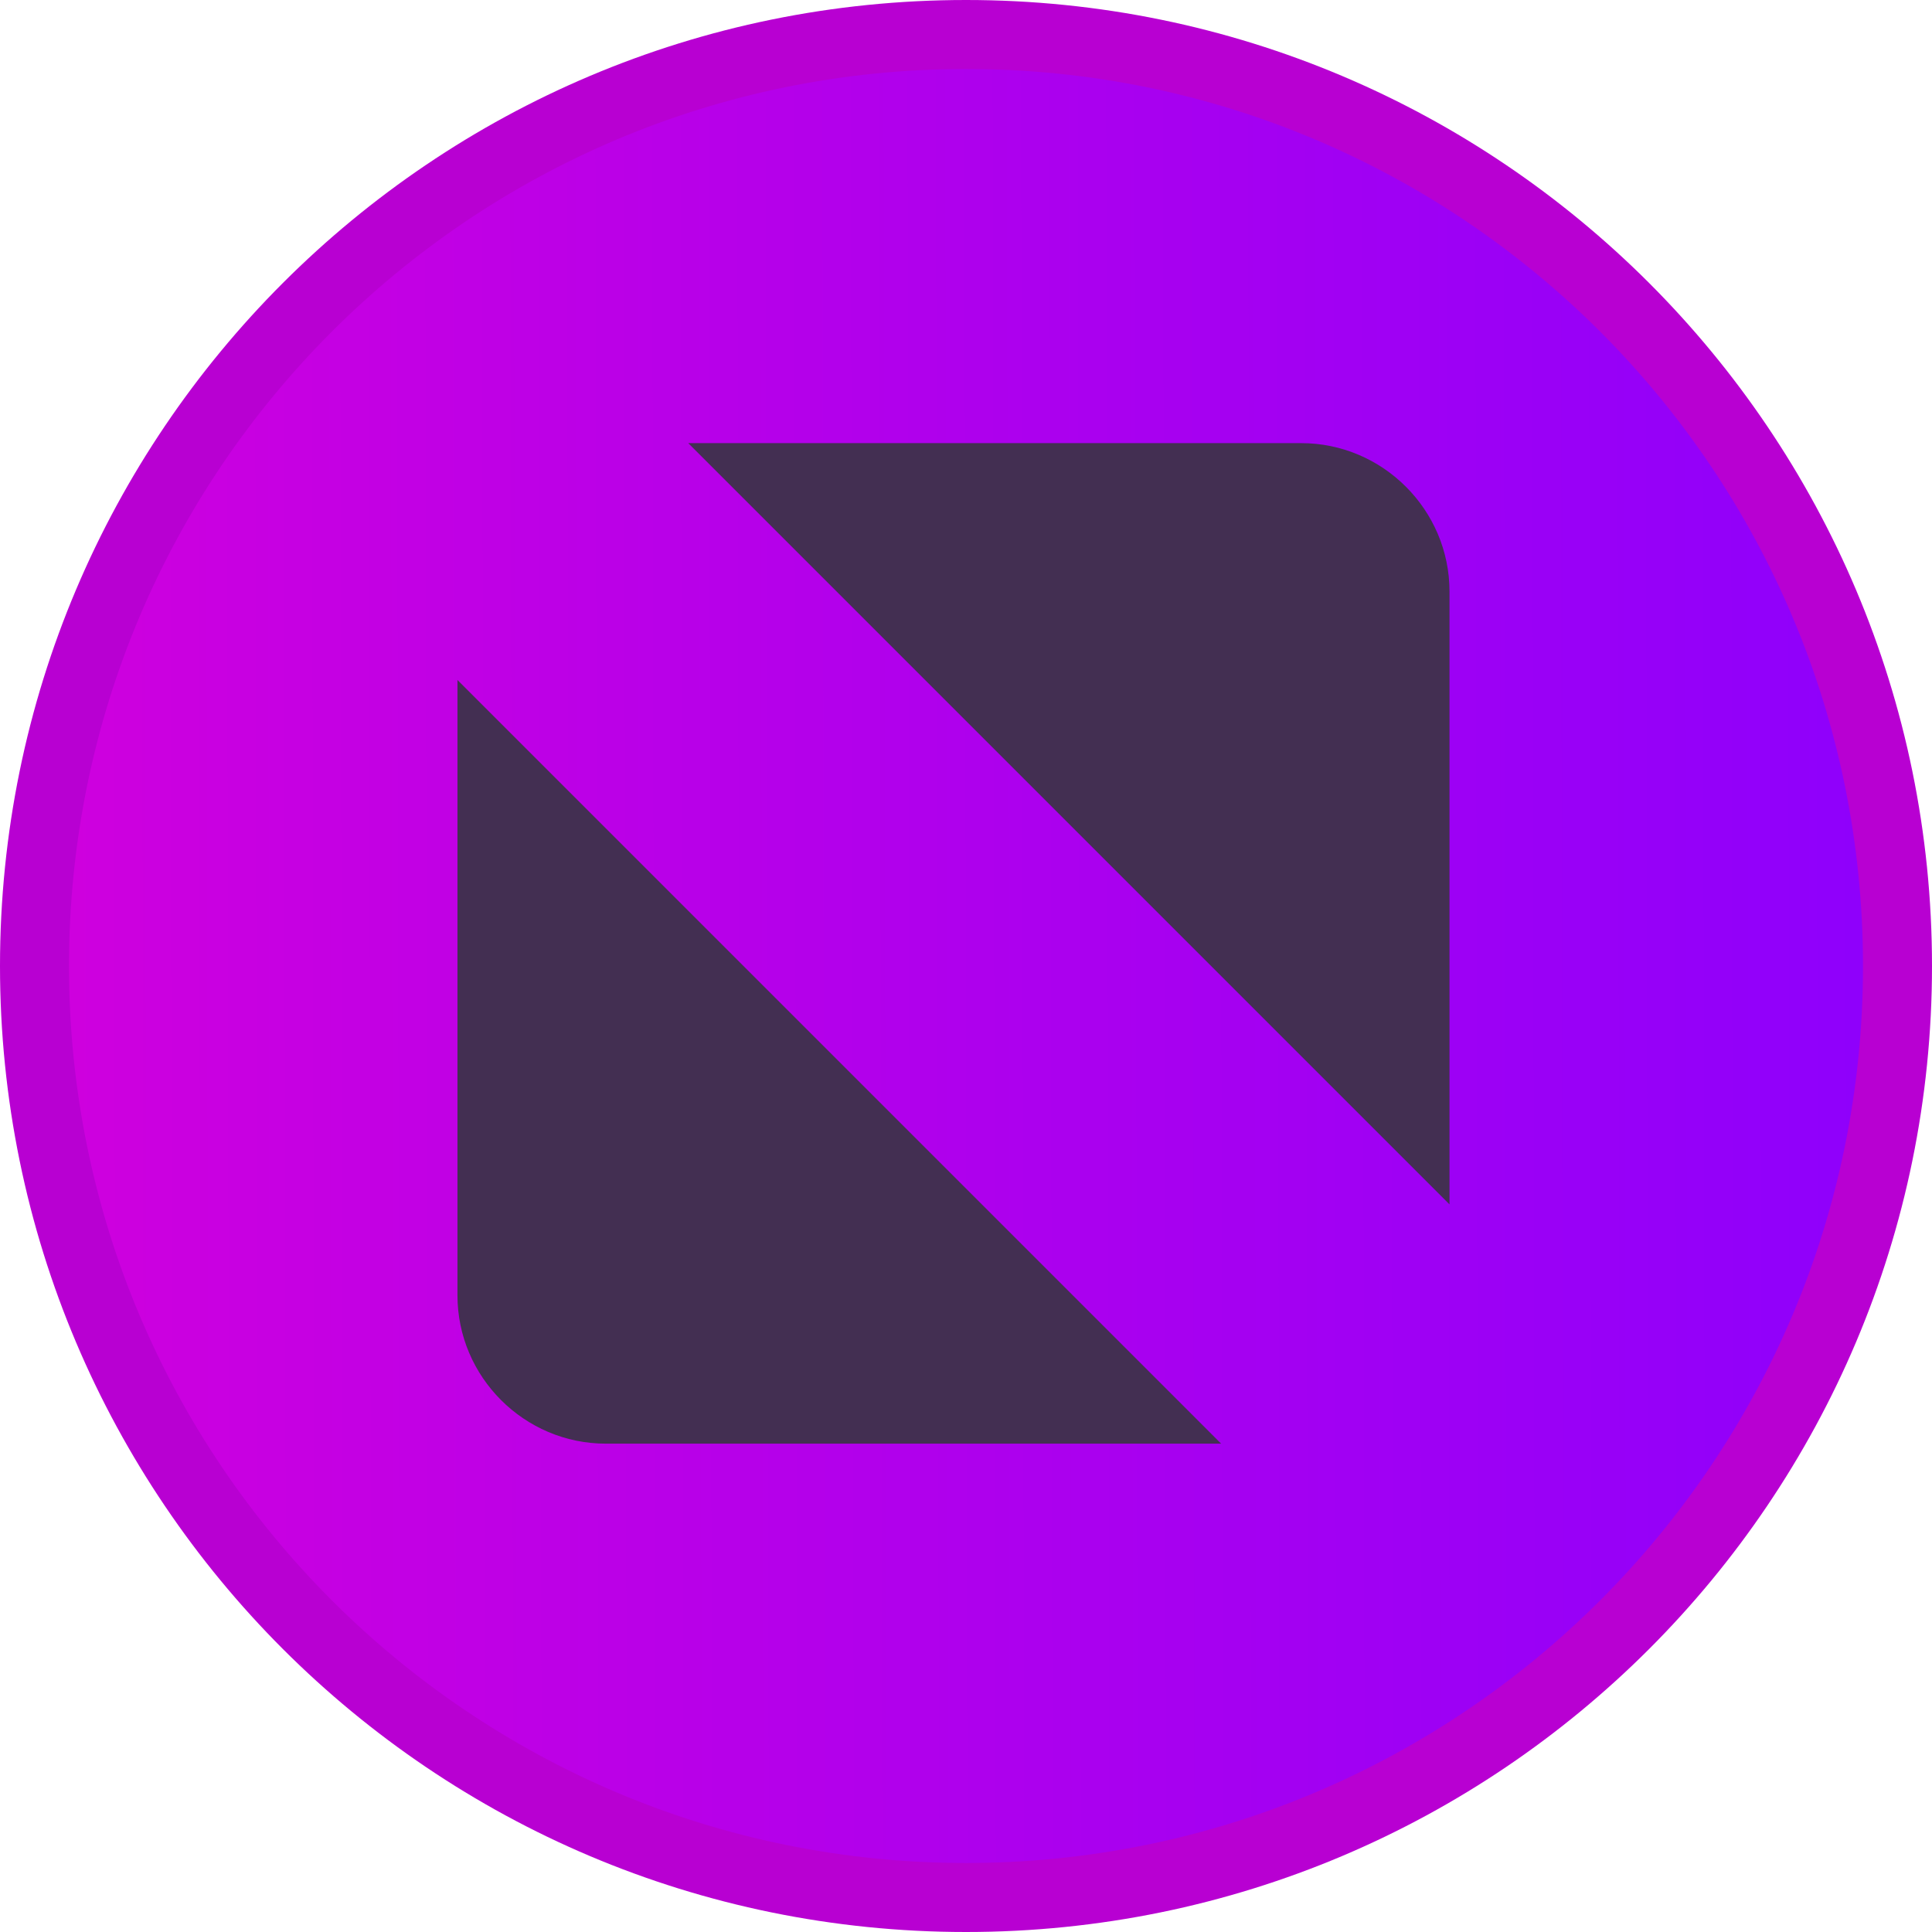
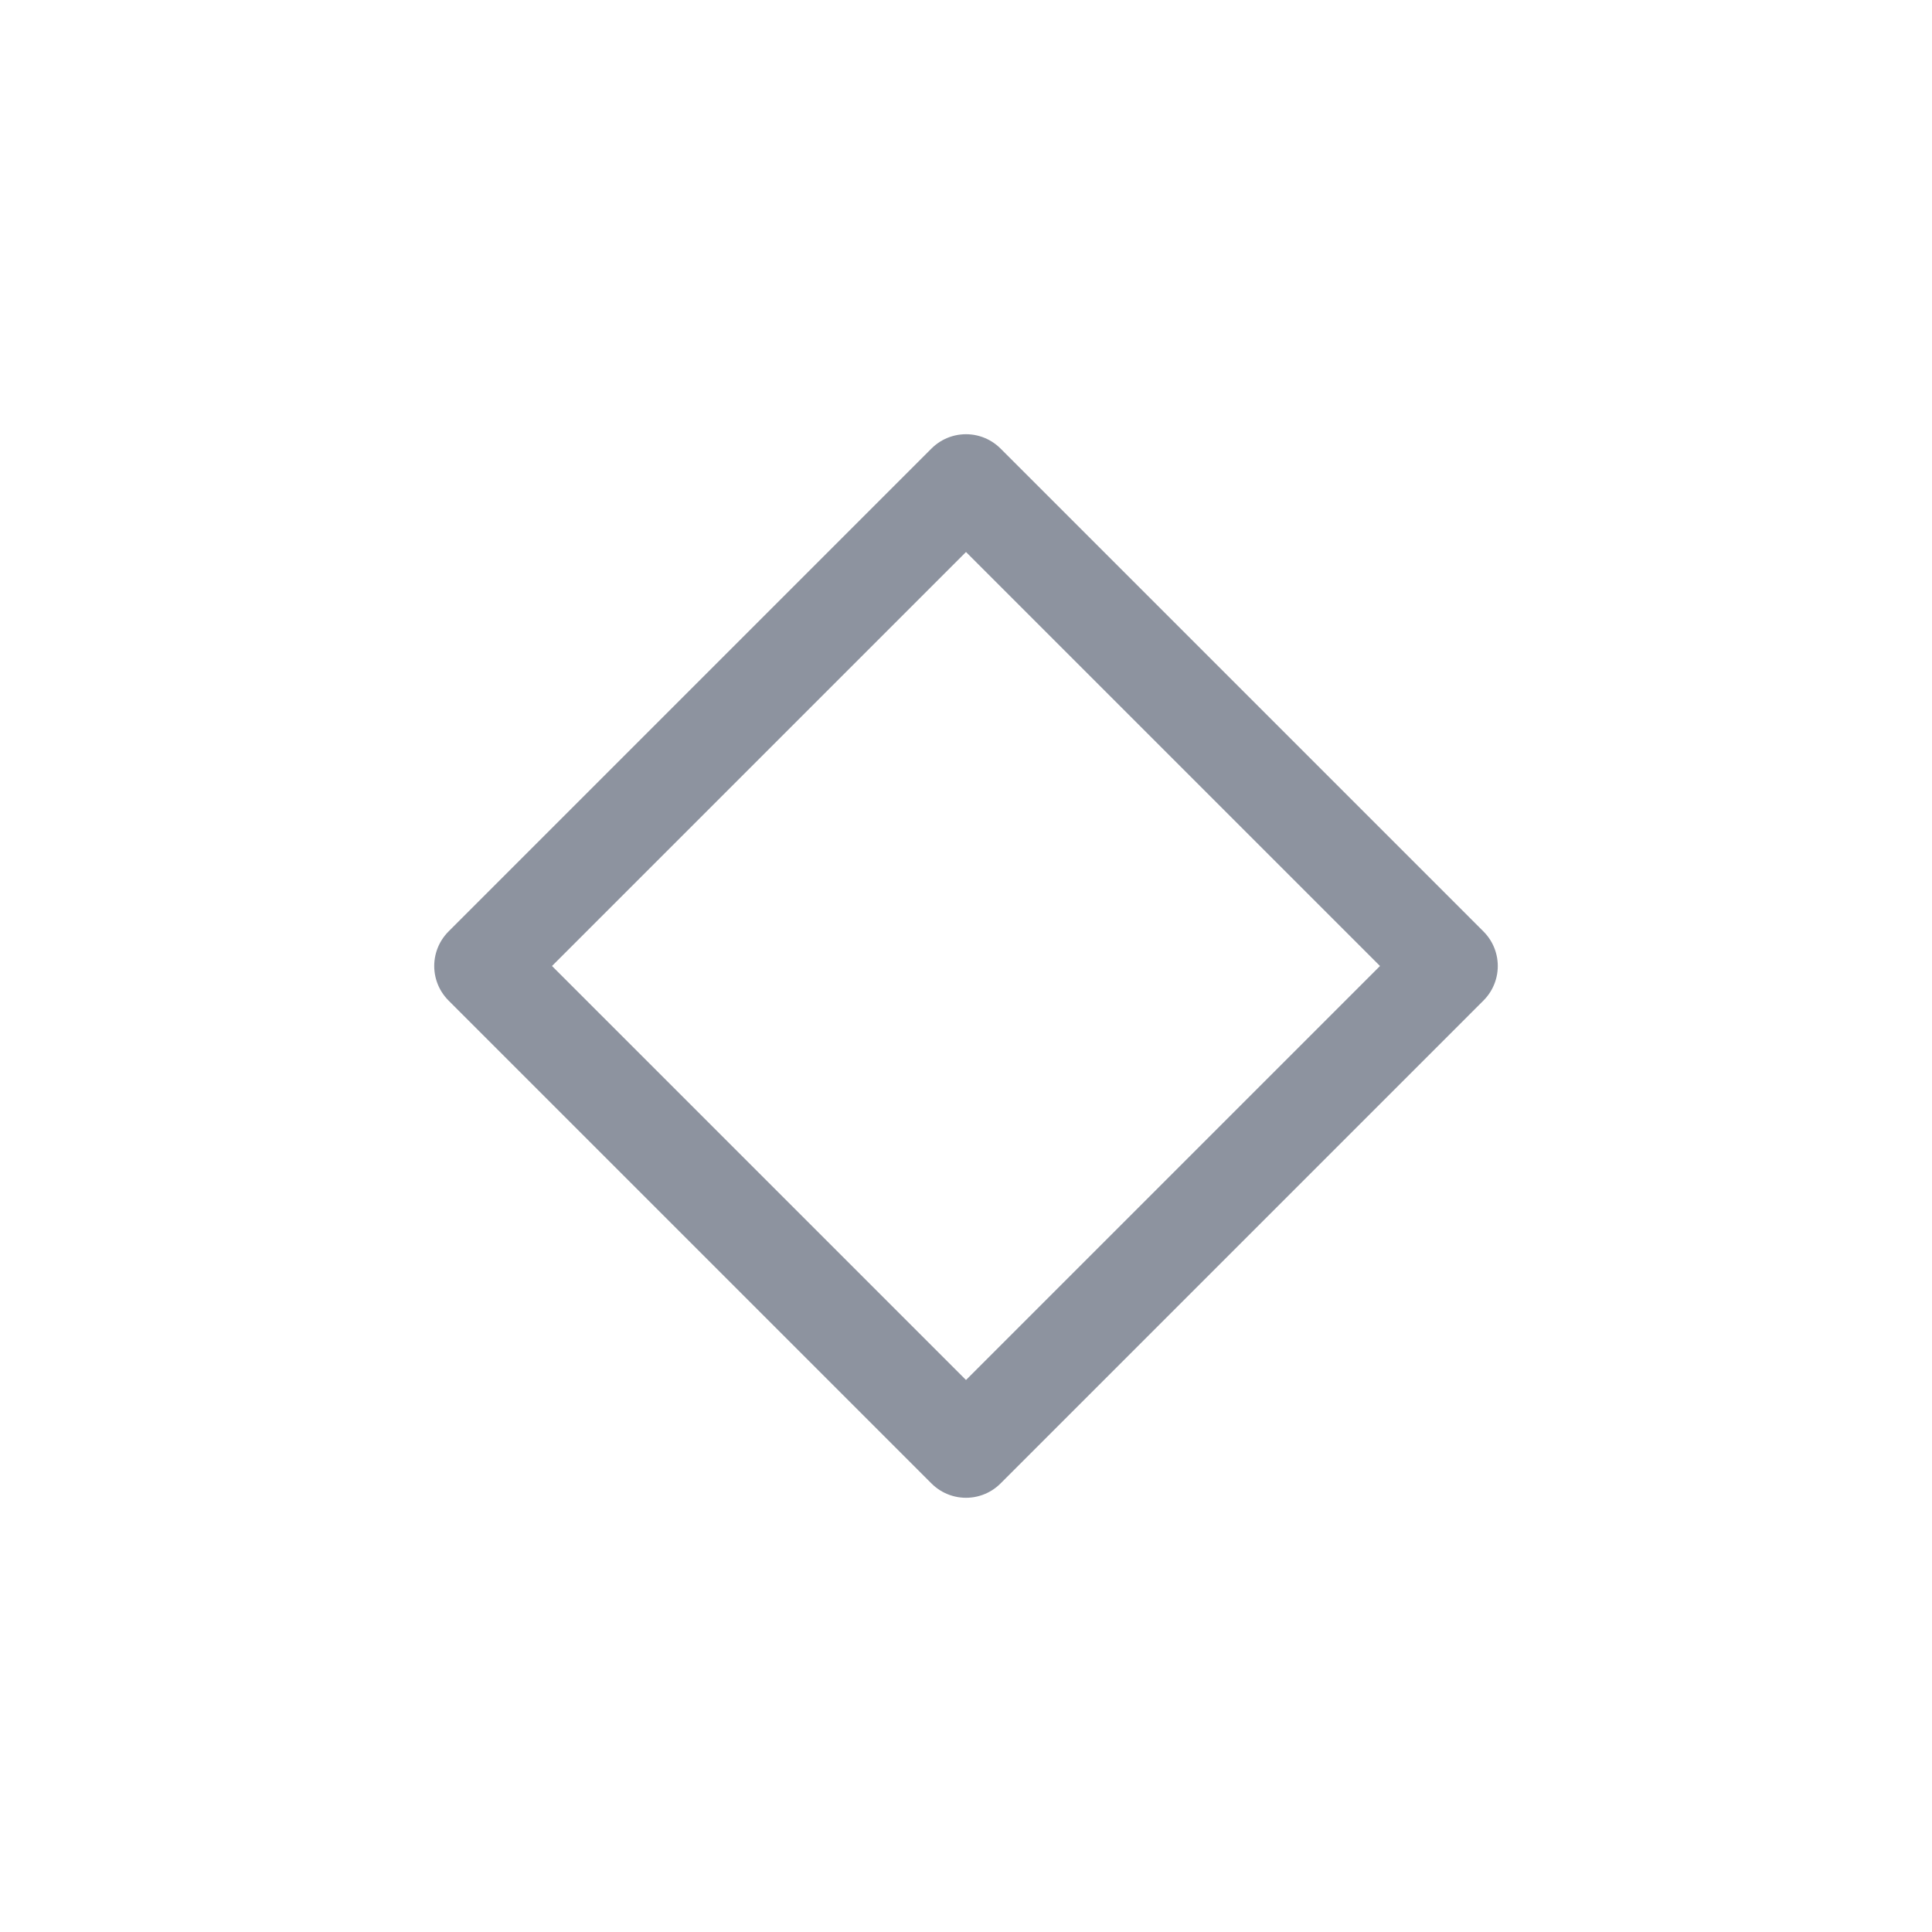
<svg xmlns="http://www.w3.org/2000/svg" viewBox="0 0 50 50" version="1.2" baseProfile="tiny">
  <defs>
-     <linearGradient gradientUnits="userSpaceOnUse" x1="49.195" y1="515.033" x2="1067.24" y2="516.85" id="gradient1">
-       <stop offset="0" stop-color="#d300dc" stop-opacity="1" />
-       <stop offset="1" stop-color="#8700ff" stop-opacity="1" />
-     </linearGradient>
-   </defs>
+ </defs>
  <g fill="none" stroke="black" stroke-width="1" fill-rule="evenodd" stroke-linecap="square" stroke-linejoin="bevel">
-     <g fill="#b800d2" fill-opacity="1" stroke="none" transform="matrix(0.0548323,0,0,-0.0548323,-4.51811,49.8508)" font-family="Clarity City" font-size="10" font-weight="400" font-style="normal">
-       <path vector-effect="none" fill-rule="evenodd" d="M538.338,-2.721 C790.141,-2.721 994.27,201.409 994.27,453.214 C994.27,705.021 790.141,909.15 538.338,909.15 C286.529,909.15 82.399,705.021 82.399,453.214 C82.399,201.409 286.529,-2.721 538.338,-2.721 " />
+     <g fill="#8d939f" fill-opacity="0" stroke="none" transform="matrix(2.5,0,0,2.5,2.5,2.5)" font-family="Clarity City" font-size="10" font-weight="400" font-style="normal">
+       <circle cx="9" cy="9" r="9" />
    </g>
-     <g fill="url(#gradient1)" stroke="none" transform="matrix(0.0548323,0,0,-0.0548323,-4.51811,49.8508)" font-family="Clarity City" font-size="10" font-weight="400" font-style="normal">
-       <path vector-effect="none" fill-rule="evenodd" d="M538.337,29.846 C772.155,29.846 961.703,219.398 961.703,453.216 C961.703,687.036 772.155,876.584 538.337,876.584 C304.514,876.584 114.966,687.036 114.966,453.216 C114.966,219.398 304.514,29.846 538.337,29.846 " />
-     </g>
-     <g fill="#432f52" fill-opacity="1" stroke="none" transform="matrix(0.05936,0,0,-0.0593601,-1.0268,50.0523)" font-family="Clarity City" font-size="10" font-weight="400" font-style="normal">
-       <path vector-effect="none" fill-rule="evenodd" d="M317.364,650.001 L584.563,650.001 C620.142,650.001 649.255,620.888 649.255,585.306 L649.255,318.11 L317.364,650.001 M549.688,213.79 L281.435,213.79 C245.852,213.79 216.743,242.899 216.743,278.481 L216.743,546.735 L549.688,213.79" />
+     <g fill="none" stroke="#8d939f" stroke-opacity="1" stroke-width="1.01" stroke-linecap="round" stroke-linejoin="round" transform="matrix(2.5,0,0,2.5,2.5,2.5)" font-family="Clarity City" font-size="10" font-weight="400" font-style="normal">
+       <path vector-effect="none" fill-rule="evenodd" d="M4,9 L9,4 L14,9 L9,14 L4,9" />
    </g>
    <g fill="none" stroke="#000000" stroke-opacity="1" stroke-width="1" stroke-linecap="square" stroke-linejoin="bevel" transform="matrix(1,0,0,1,0,0)" font-family="Clarity City" font-size="10" font-weight="400" font-style="normal">
</g>
  </g>
</svg>
